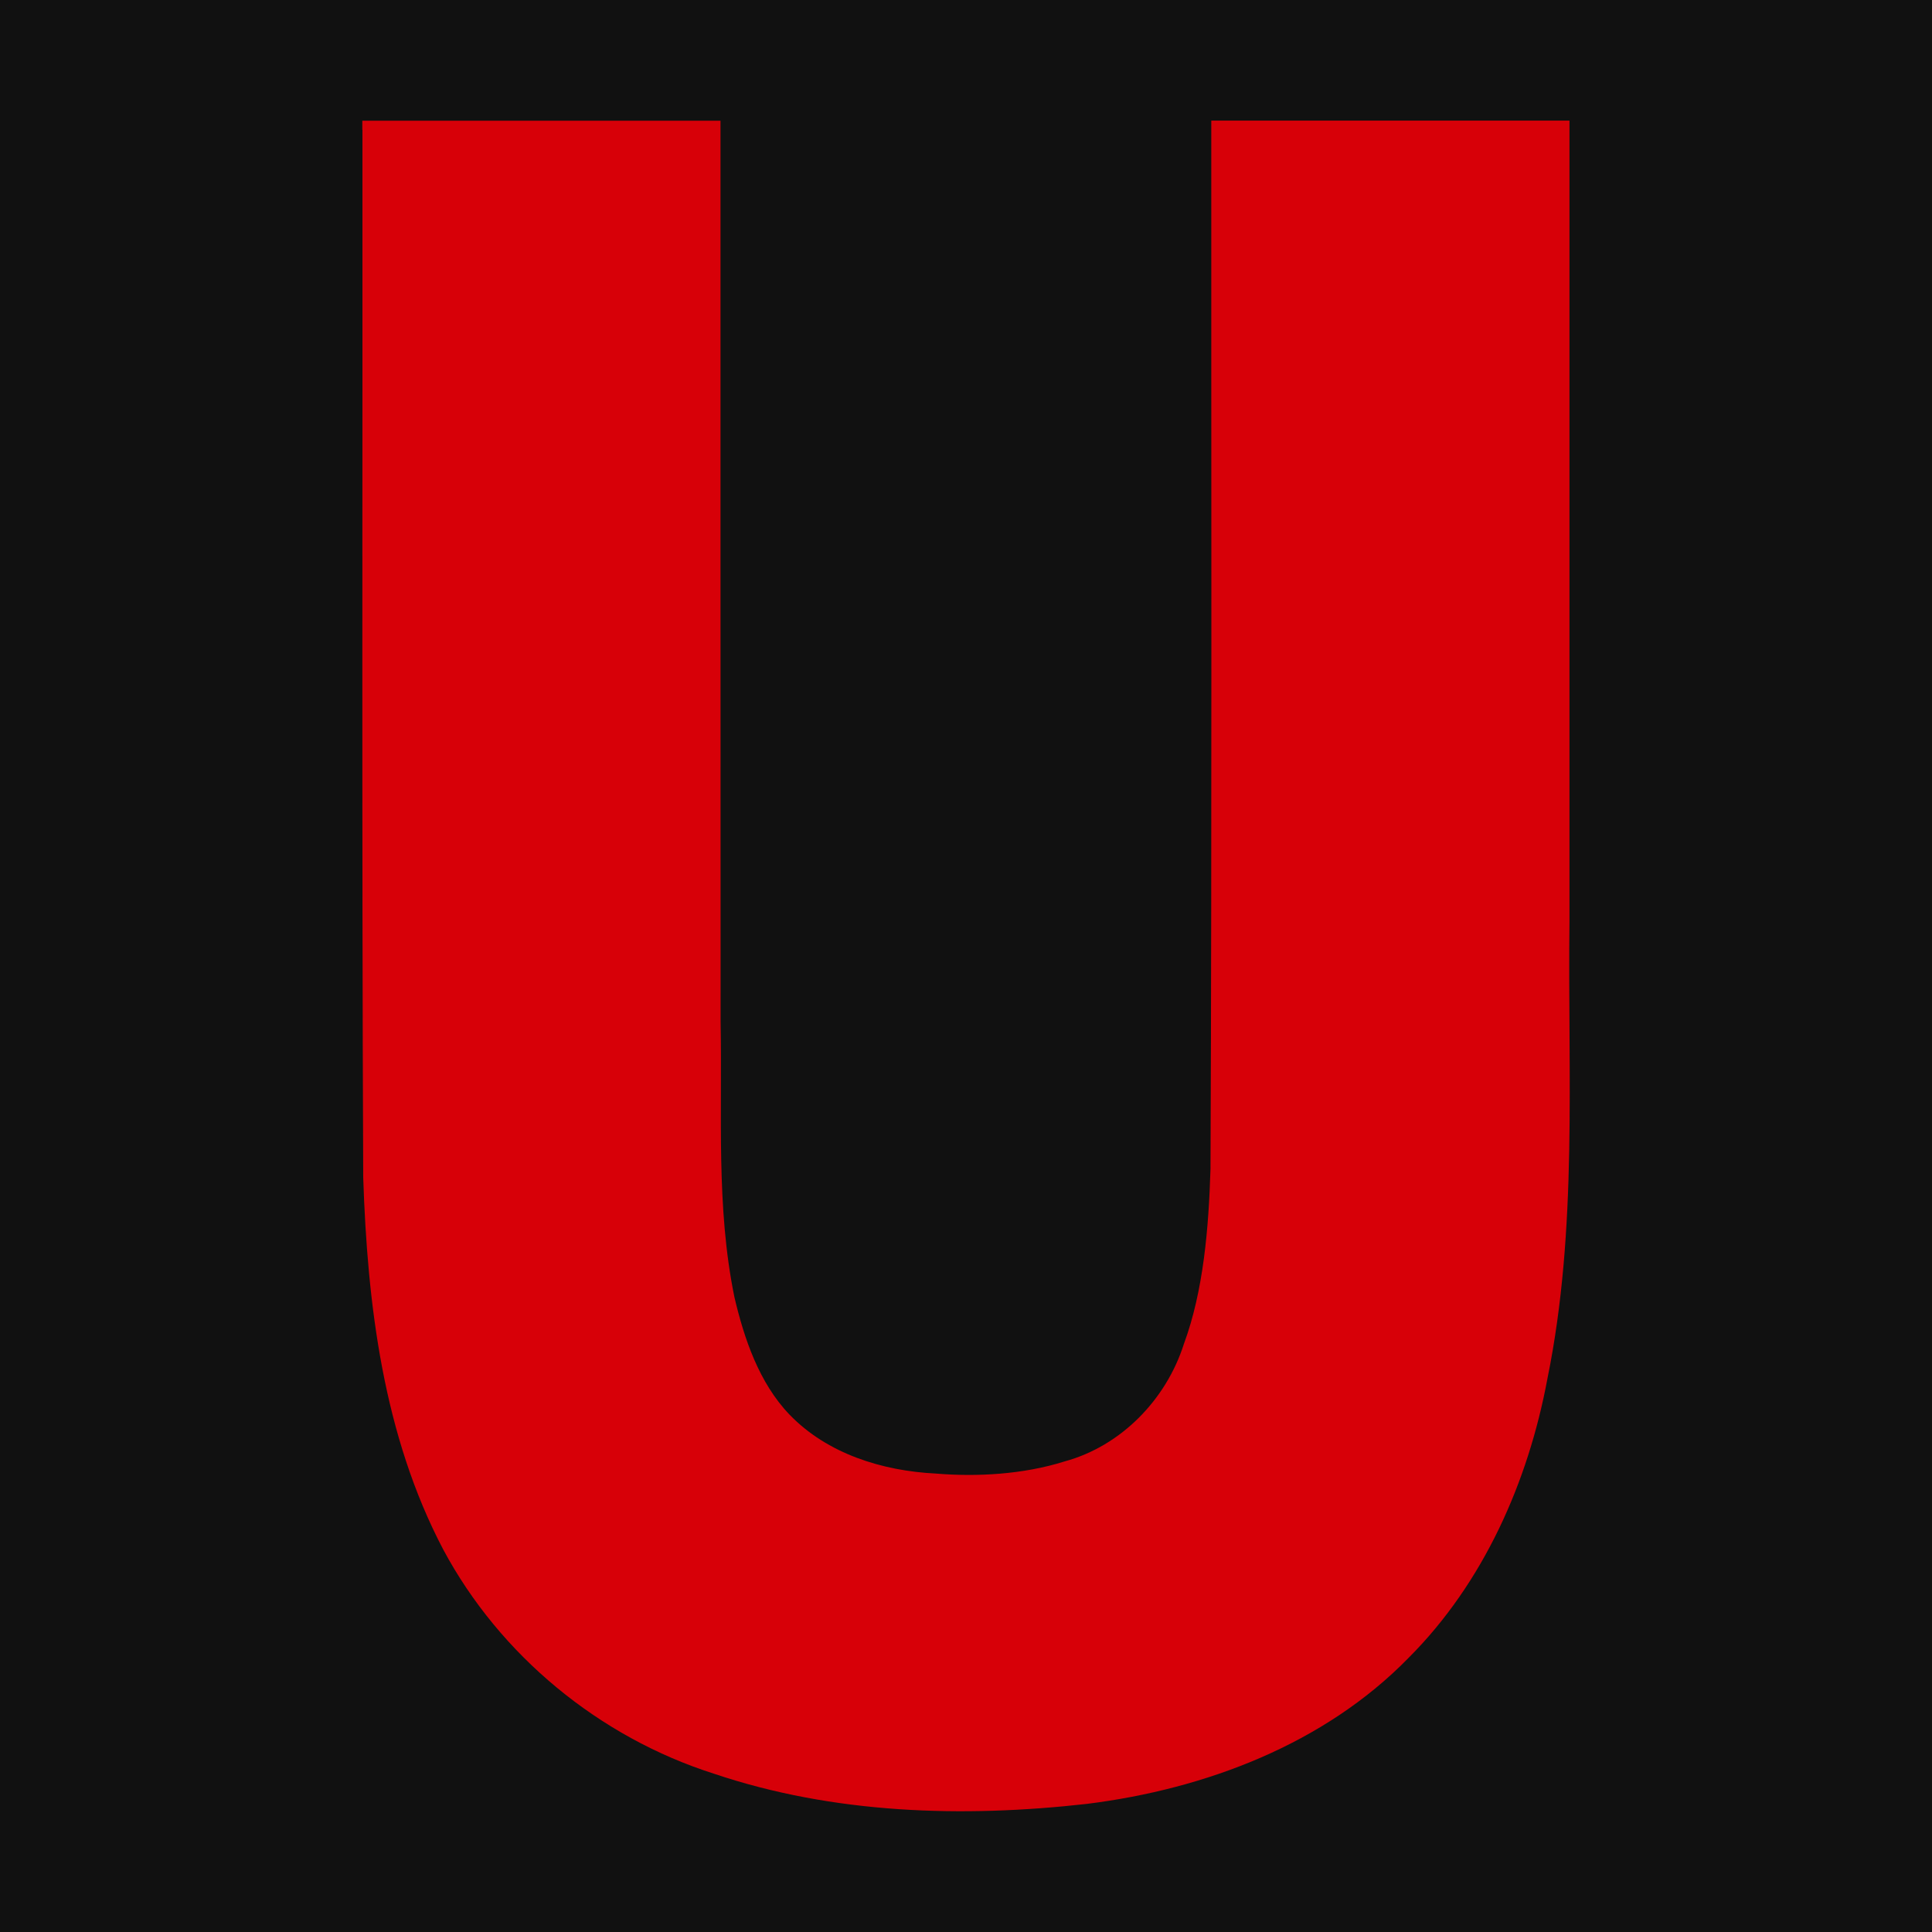
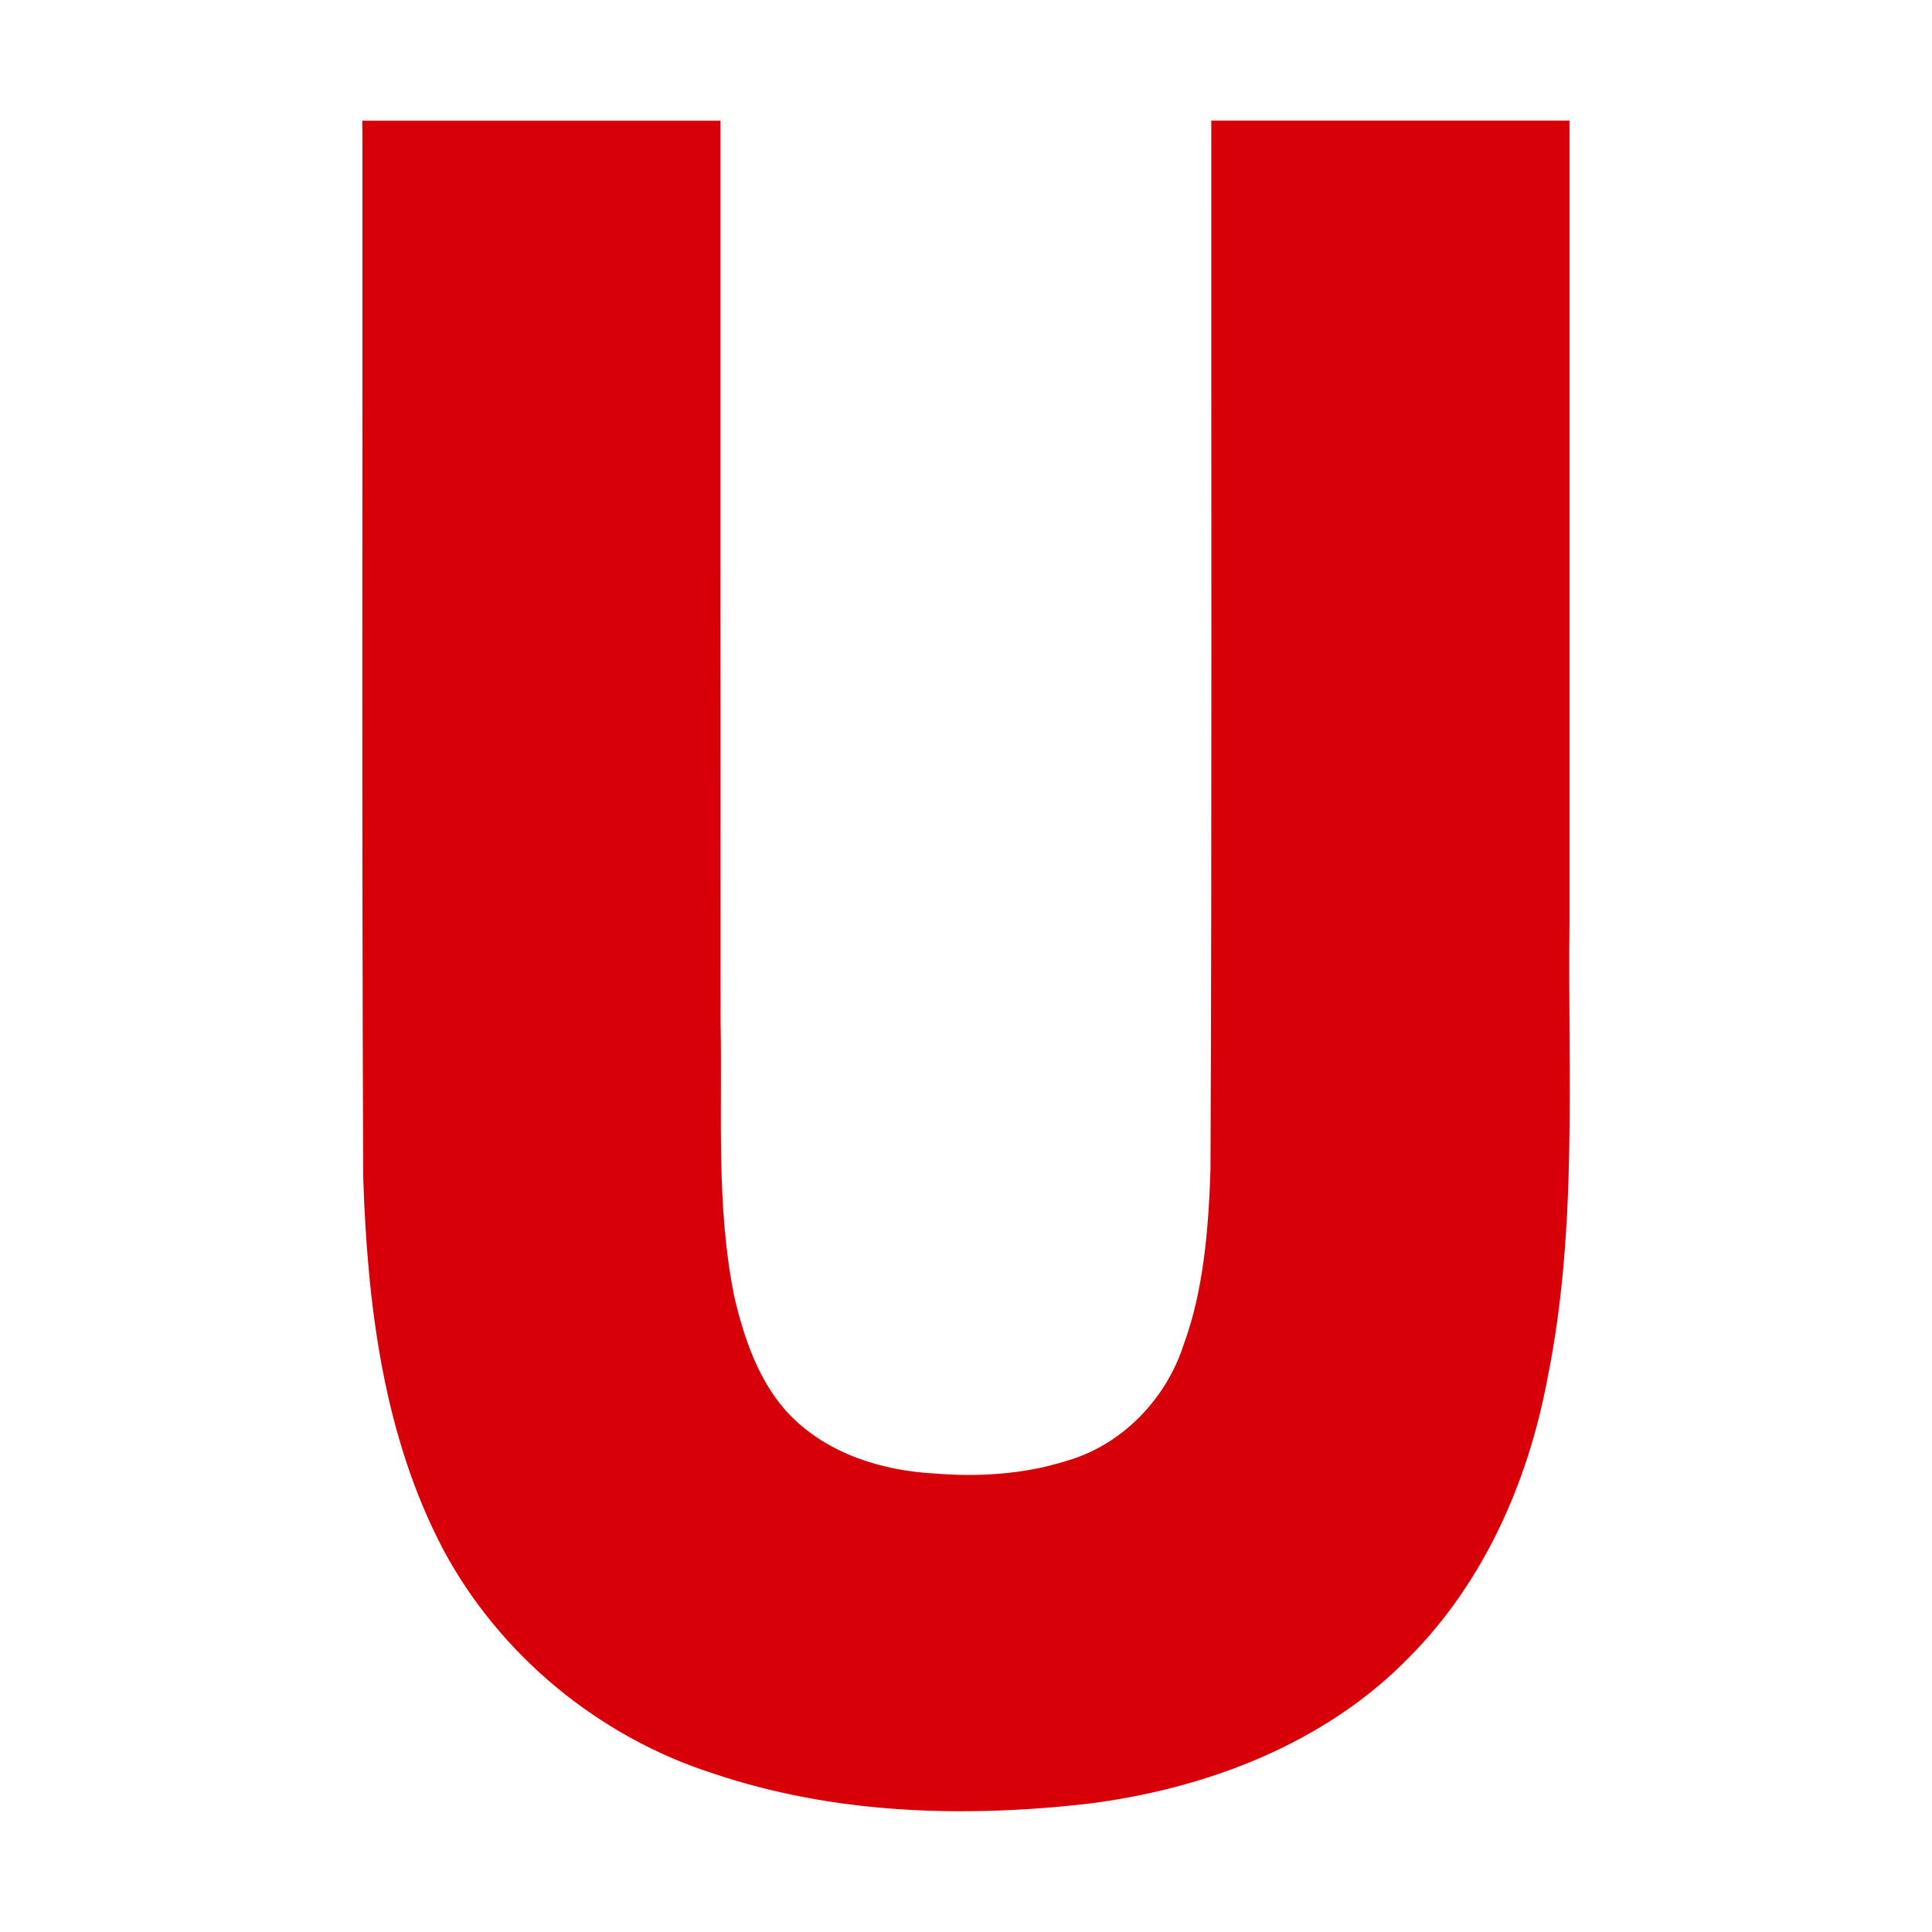
<svg xmlns="http://www.w3.org/2000/svg" viewBox="0 0 100 100">
-   <path d="m0 0h100v100h-100z" fill="#111" />
+   <path d="m0 0h100v100h-100z" fill="none" />
  <path d="m18.76 6.721c0.011 18.08-0.038 36.15 0.04 54.23 0.217 6.581 1.039 13.35 4.146 19.26 2.934 5.477 8.072 9.702 13.99 11.59 6.192 2.091 12.87 2.293 19.32 1.568 6.124-0.765 12.28-3.081 16.65-7.557 3.883-3.885 6.19-9.102 7.188-14.45 1.584-7.781 1.045-15.76 1.142-23.65v-41.47h-18.54c-0.009 18.09 0.036 36.18-0.041 54.26-0.093 3.041-0.358 6.304-1.38 9.069-0.912 2.865-3.242 5.275-6.172 6.072-2.136 0.674-4.539 0.805-6.669 0.628-2.76-0.138-5.608-1.019-7.566-3.048-1.586-1.651-2.357-3.961-2.855-6.086-0.957-4.678-0.624-9.467-0.715-14.22-0.011-15.56 3.48e-4 -31.11-5e-3 -46.67h-18.54v0.47z" fill="#d70008" />
</svg>
